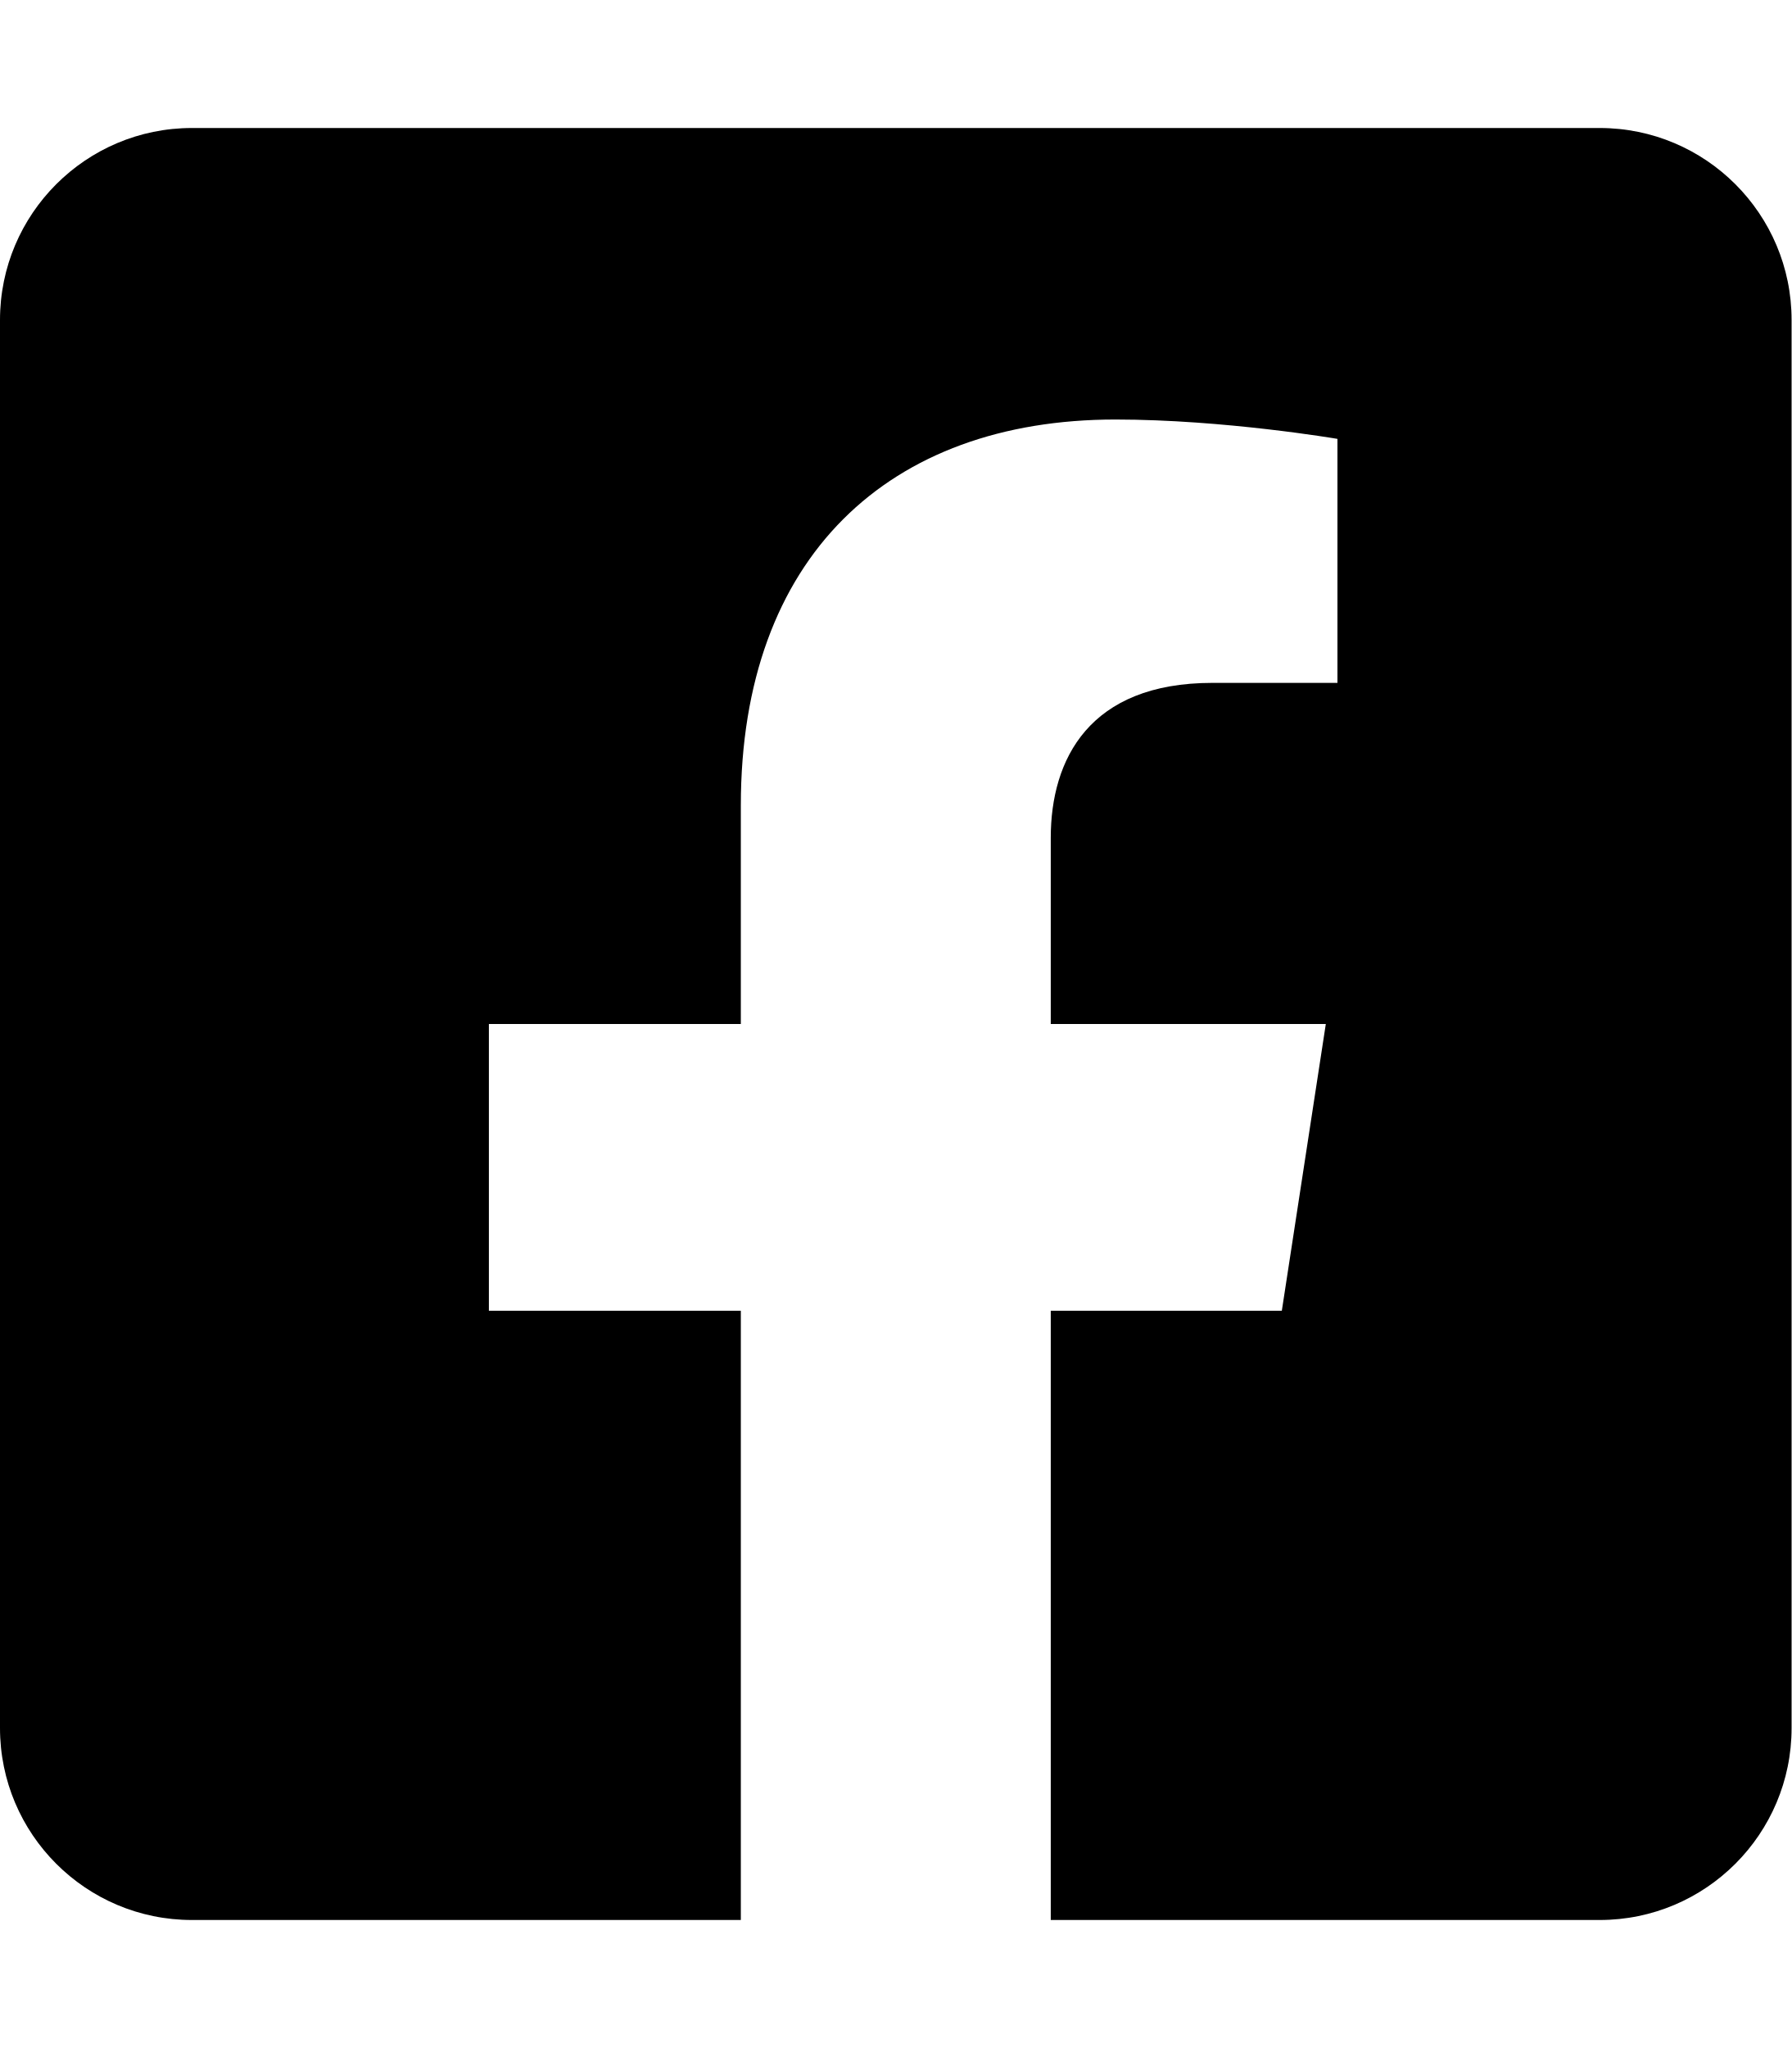
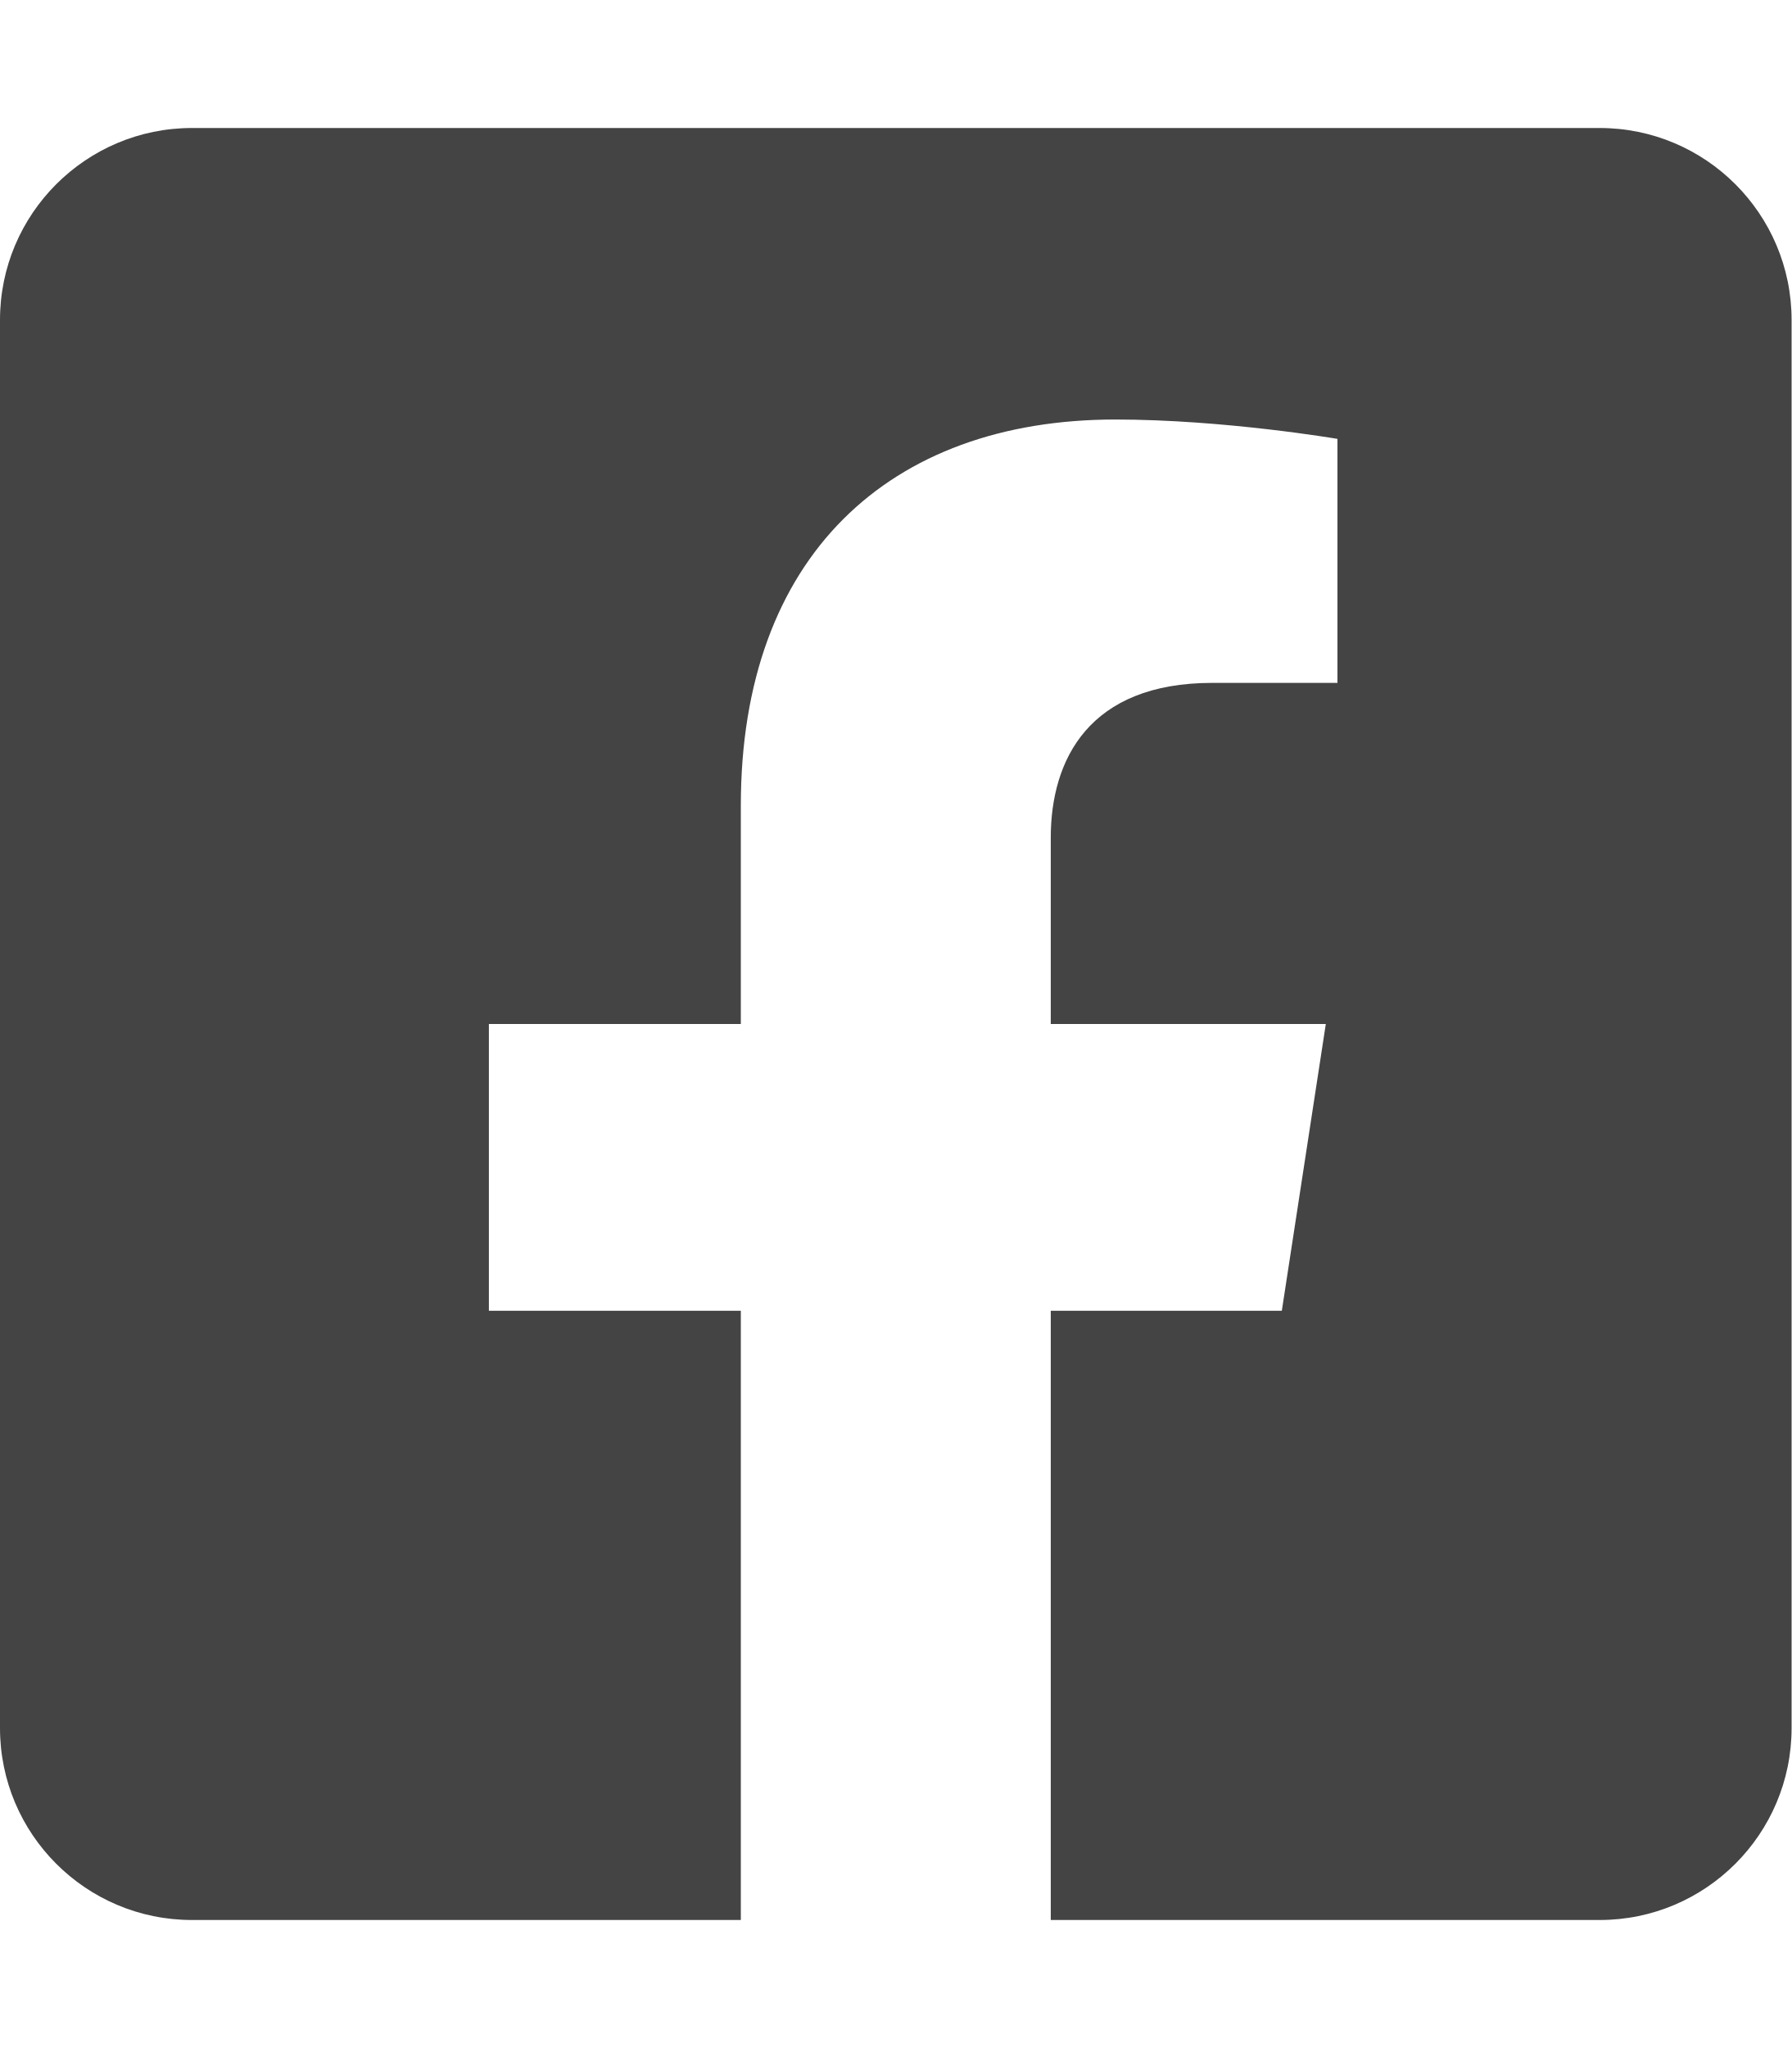
- <svg xmlns="http://www.w3.org/2000/svg" viewBox="0 0 448 512">
+ <svg xmlns="http://www.w3.org/2000/svg" viewBox="0 0 448 512" fill="#444">
  <path d="M400 32H48A48 48 0 0 0 0 80v352a48 48 0 0 0 48 48h137.25V327.69h-63V256h63v-54.64c0-62.15 37-96.48 93.67-96.48 27.14 0 55.52 4.84 55.52 4.84v61h-31.27c-30.81 0-40.42 19.12-40.42 38.73V256h68.78l-11 71.69h-57.78V480H400a48 48 0 0 0 48-48V80a48 48 0 0 0-48-48z" />
</svg>
